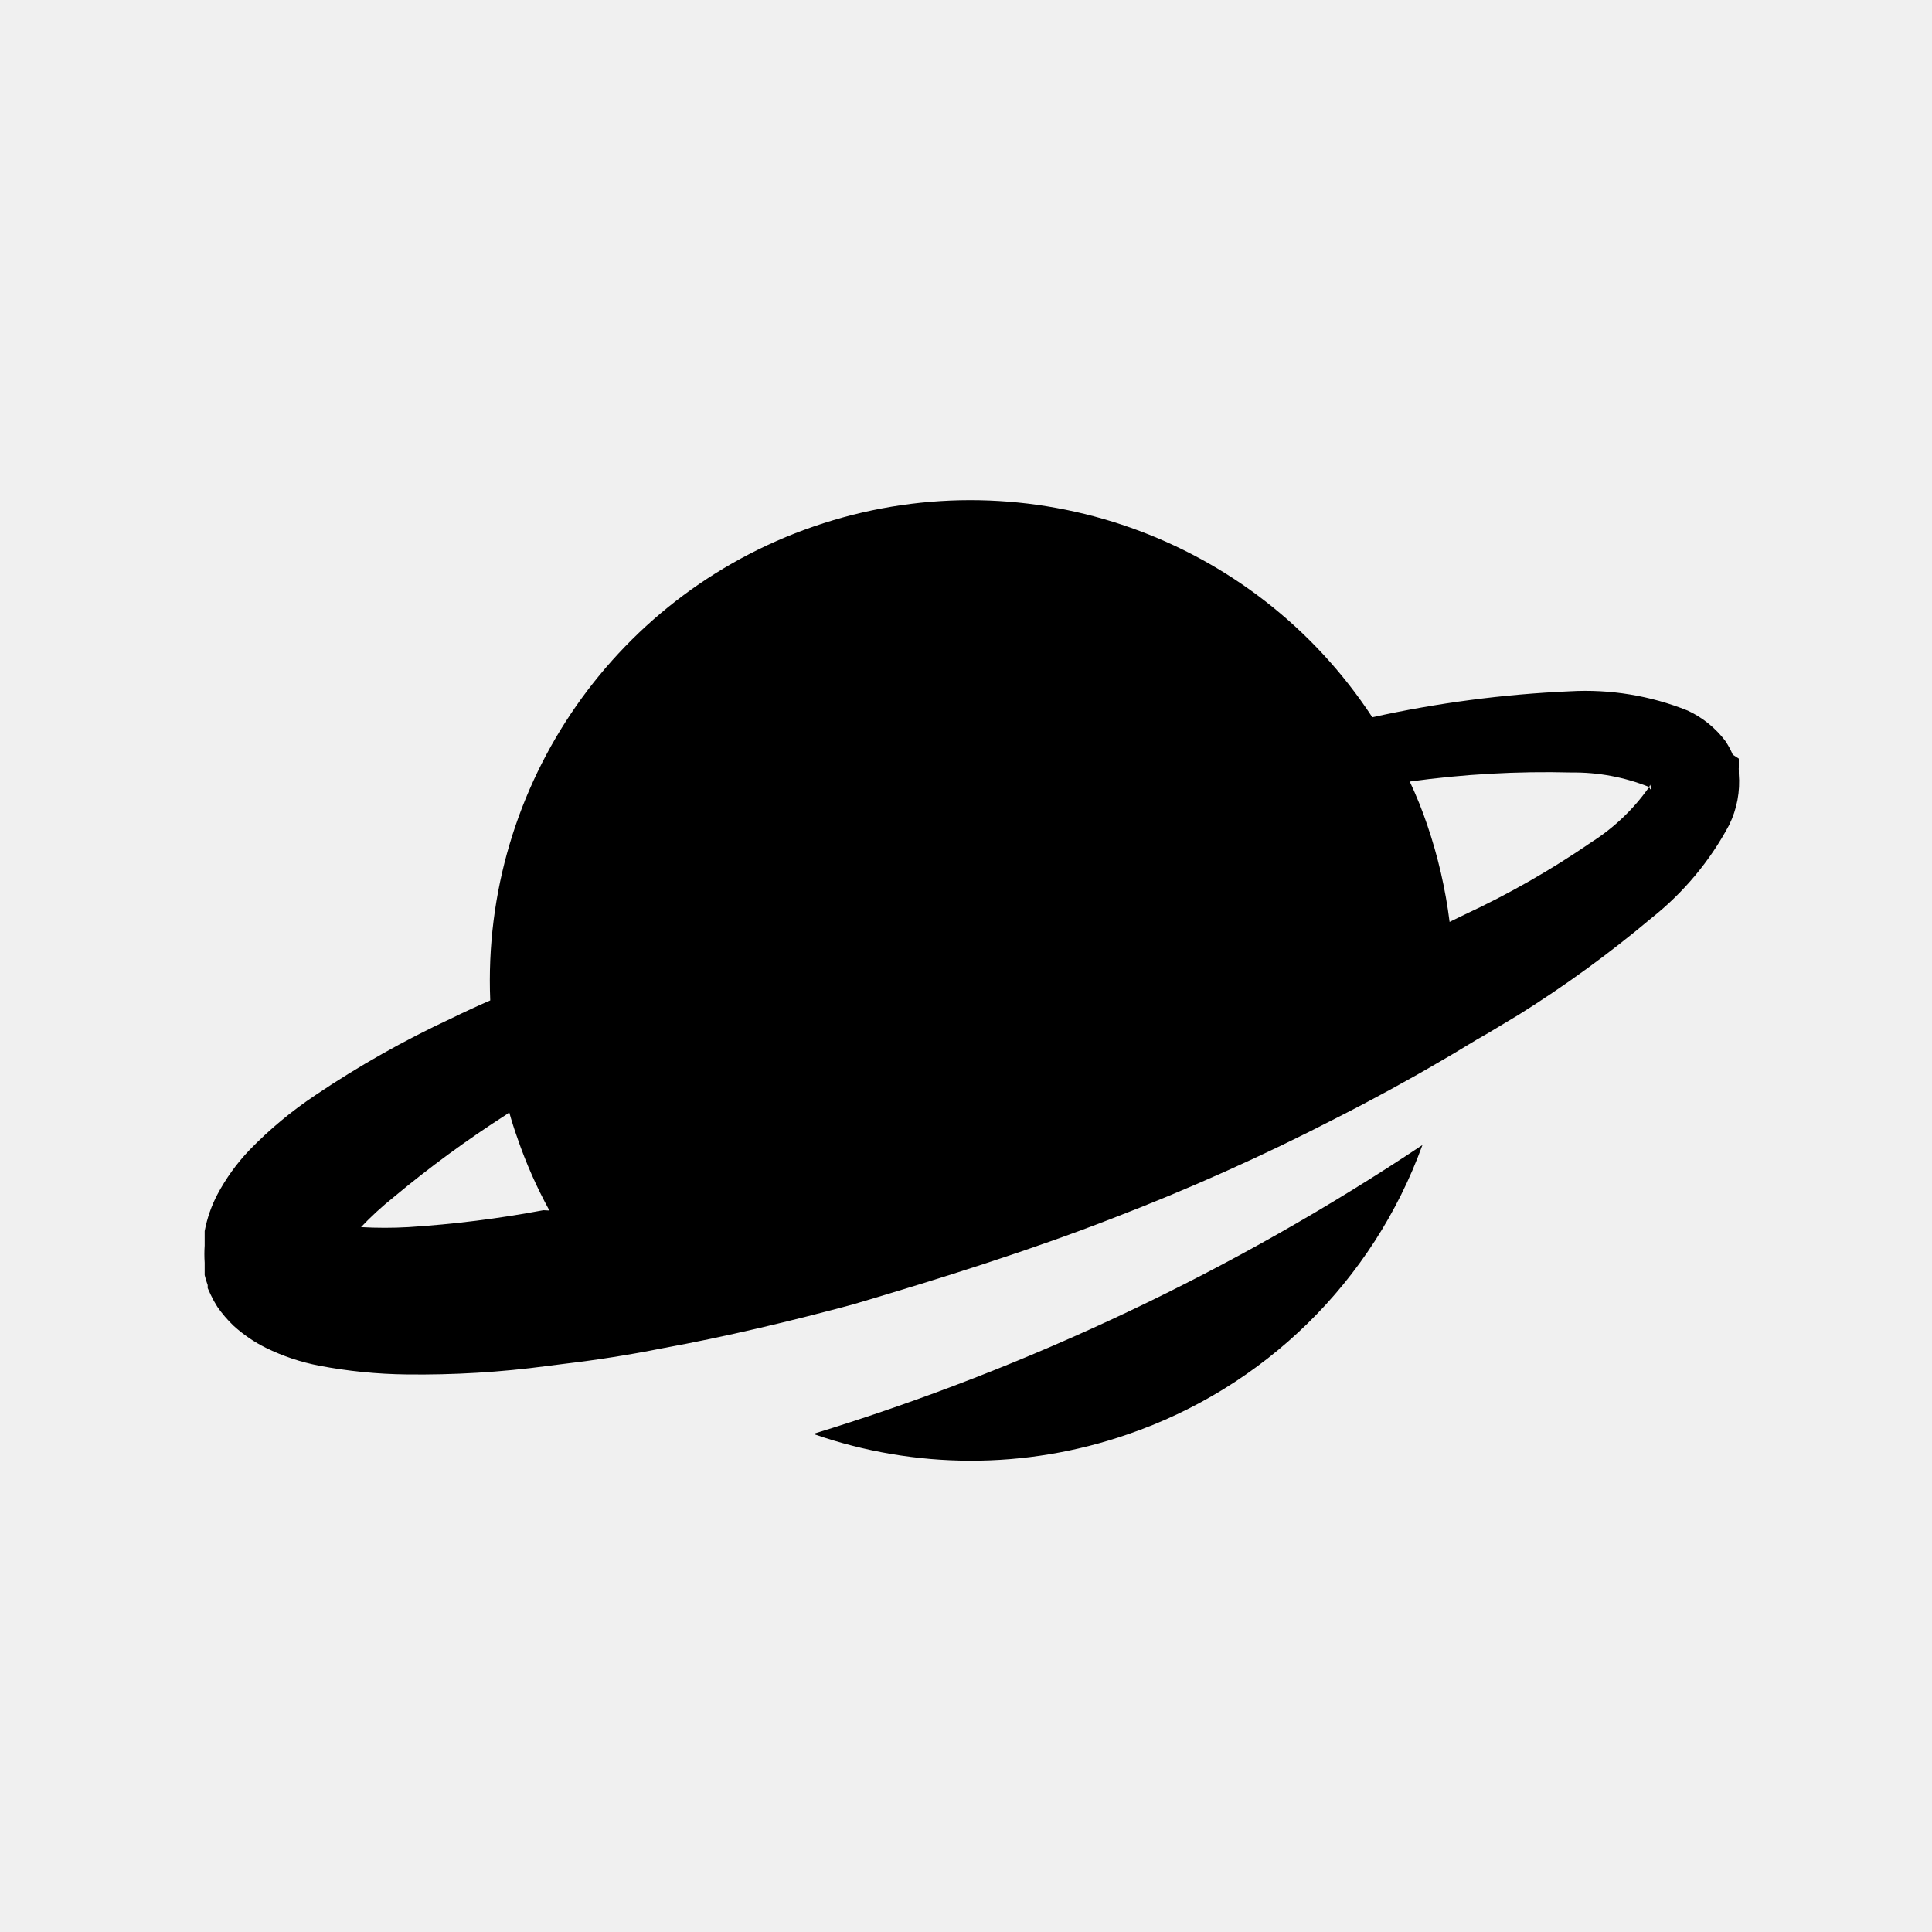
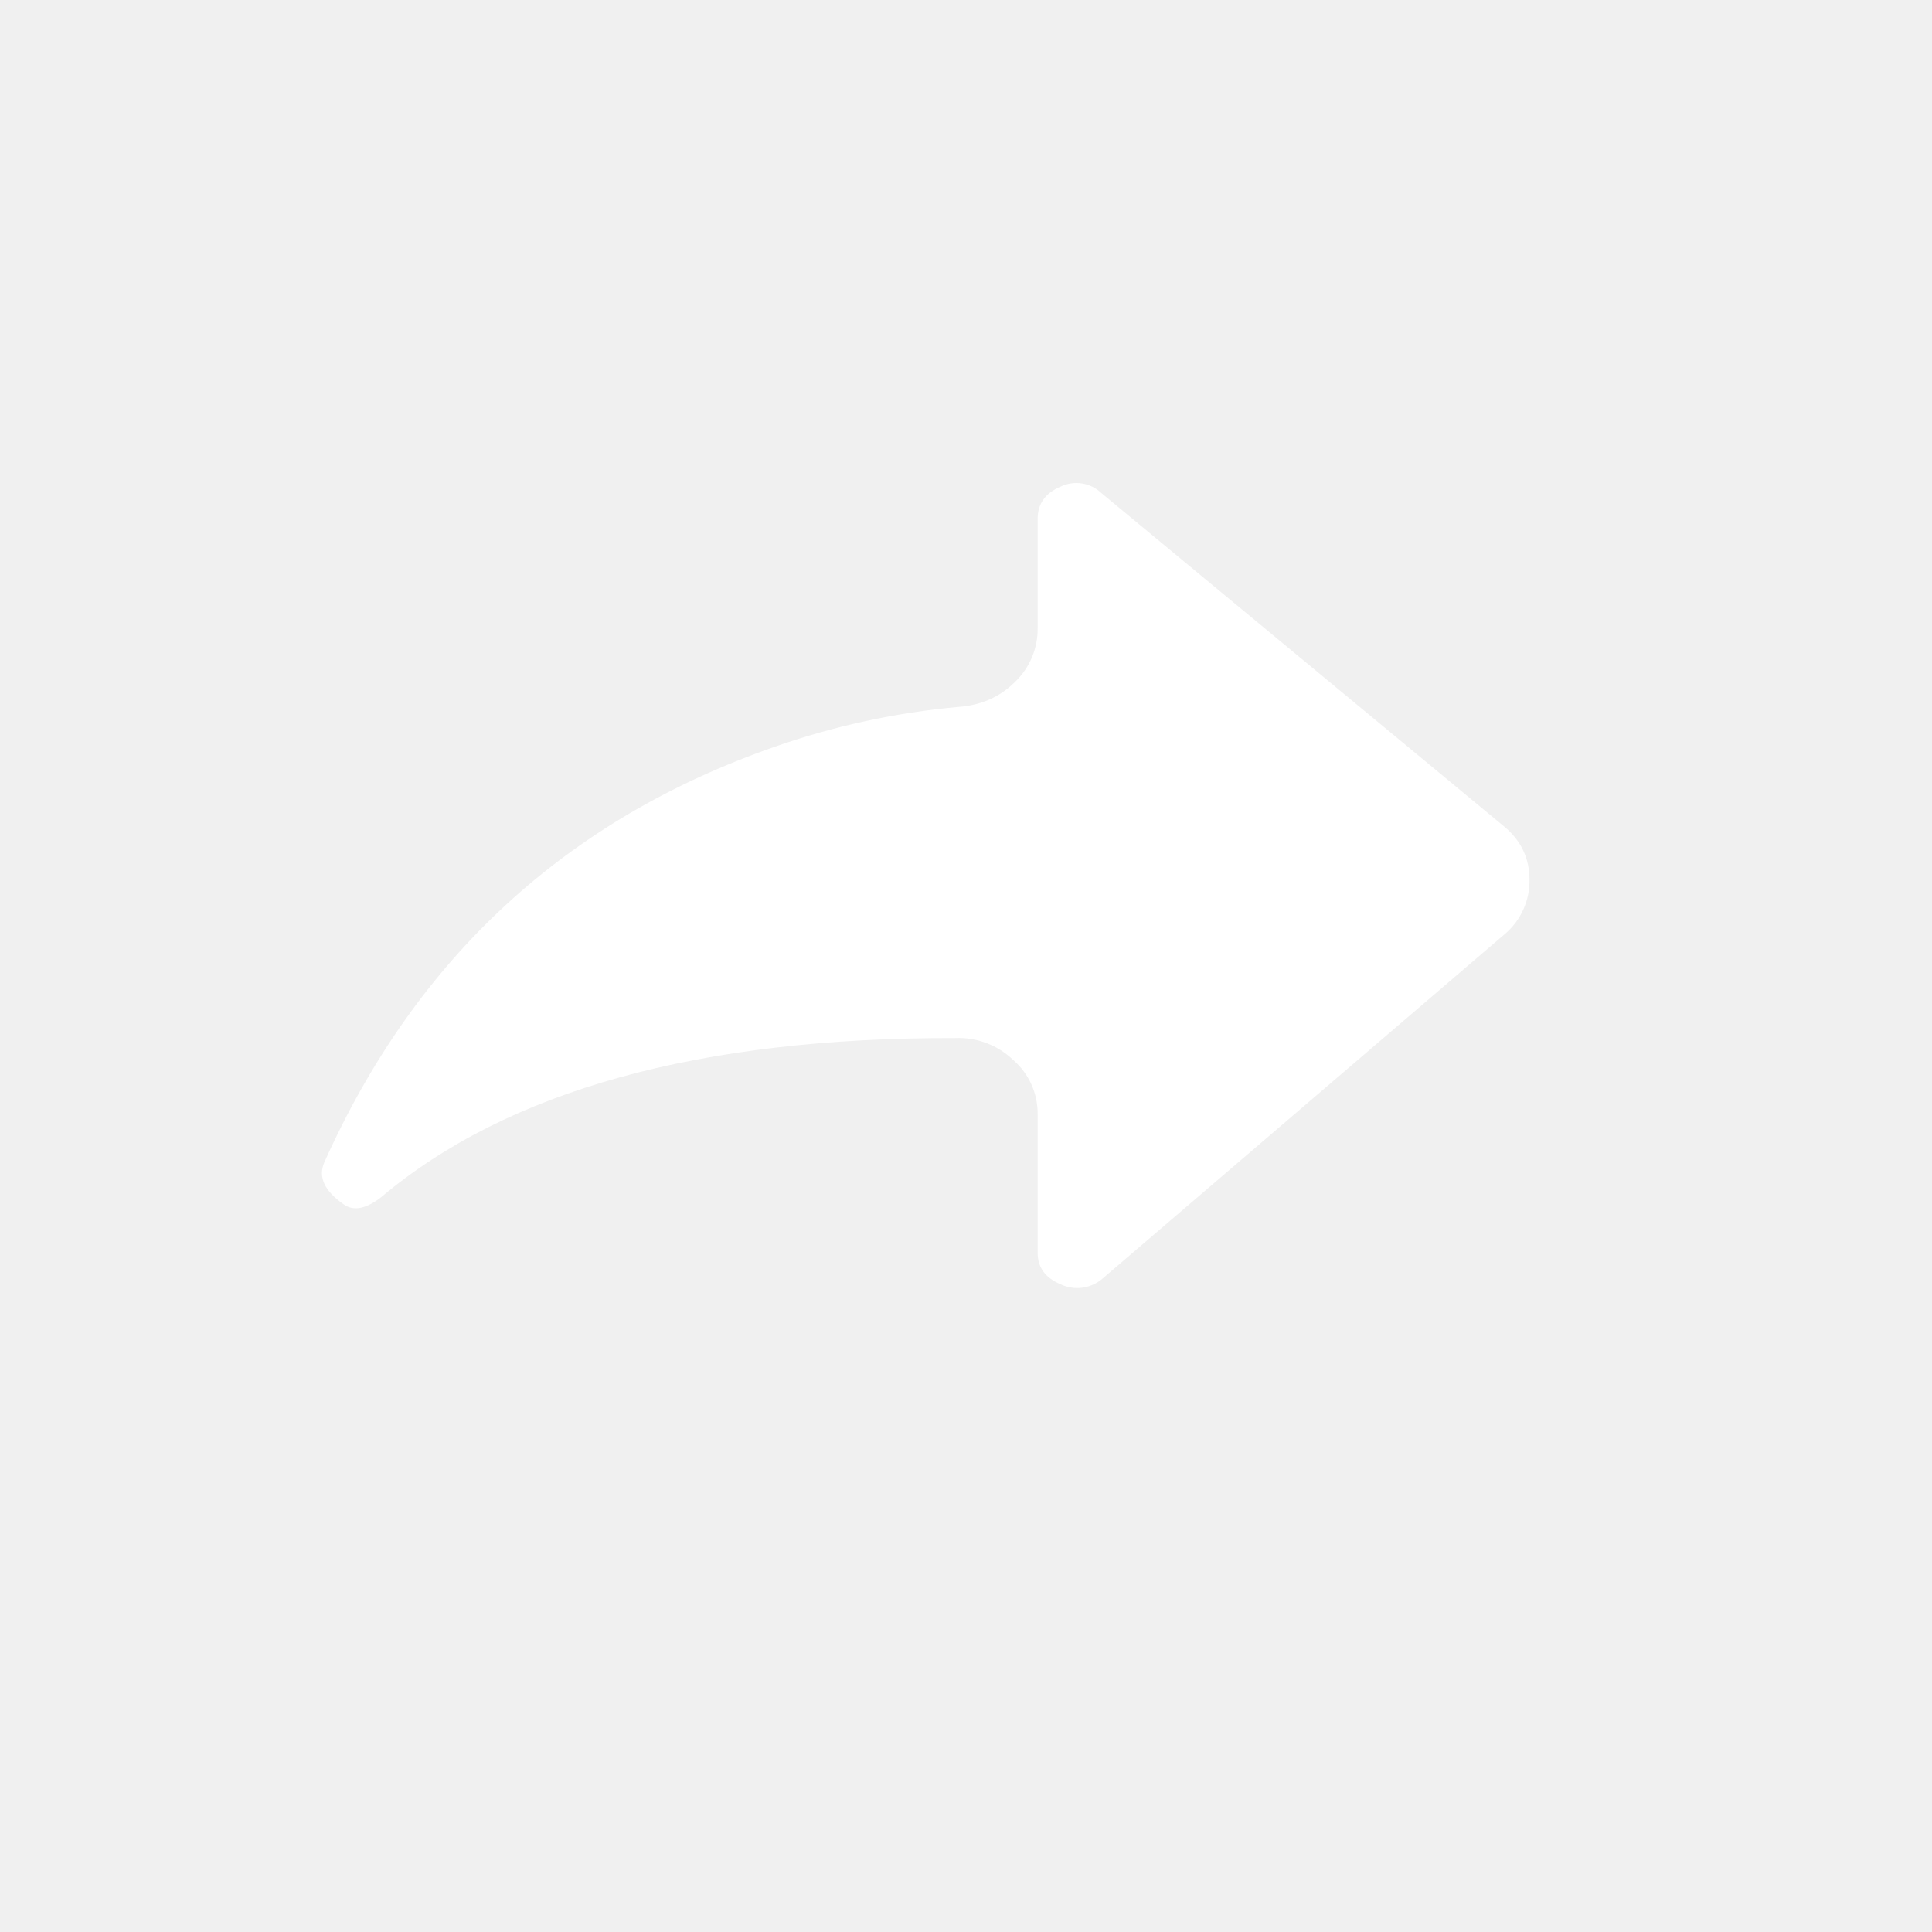
- <svg xmlns="http://www.w3.org/2000/svg" viewBox="0 0 64 64">
-   <path class="cls-1" d="M37.34,47.52a15.84,15.84,0,0,0,9.78-9.59A77.14,77.14,0,0,1,26.94,47.5,15.84,15.84,0,0,0,37.34,47.52ZM57.6,25.63c0-.08,0-.11,0-.13a.16.16,0,0,1,0-.06.53.53,0,0,0,0-.08.6.6,0,0,0,0-.08l0-.15L57.4,25a2.66,2.66,0,0,0-.25-.46,3.32,3.32,0,0,0-1.24-1A9.09,9.09,0,0,0,52,22.9a38,38,0,0,0-6.54.86,15.92,15.92,0,0,0-29.22,9.38c-.44.19-.87.39-1.3.6a32.78,32.78,0,0,0-4.48,2.53,13.37,13.37,0,0,0-2.2,1.83A6.68,6.68,0,0,0,7.2,39.57a4.36,4.36,0,0,0-.42,1.21c0,.07,0,.11,0,.19l0,.29a4.3,4.3,0,0,0,0,.57l0,.18,0,.08,0,.15a2.88,2.88,0,0,0,.1.33h0s0,0,0,0l0,.1.1.22a3.44,3.44,0,0,0,.22.4,4.05,4.05,0,0,0,.54.63,4.67,4.67,0,0,0,1.07.73,7,7,0,0,0,1.76.59,16.47,16.47,0,0,0,2.9.29,32.1,32.1,0,0,0,4.66-.28l.55-.07c1.1-.13,2.18-.3,3.23-.51,2.19-.4,4.3-.91,6.35-1.46,3-.89,5.89-1.8,8.59-2.85a73.69,73.69,0,0,0,7.41-3.32c1.24-.63,2.41-1.27,3.5-1.91.53-.3,1-.61,1.54-.91l1-.6a39,39,0,0,0,4.41-3.21,9.82,9.82,0,0,0,2.57-3.08A3.23,3.23,0,0,0,57.6,25.63ZM18,40.09a36.64,36.64,0,0,1-4.47.56,13.79,13.79,0,0,1-1.57,0h0c.32-.34.7-.69,1.09-1a36.81,36.81,0,0,1,3.71-2.72l.11-.08c.08.29.17.57.27.85a15.28,15.28,0,0,0,1.06,2.4ZM54.66,26.15h0a.11.11,0,0,1,0-.05l0,0-.05,0,0,0a6.77,6.77,0,0,1-1.88,1.79,29,29,0,0,1-4.24,2.42l-.47.23a16.18,16.18,0,0,0-.74-3.21,13.62,13.62,0,0,0-.58-1.44,32.89,32.89,0,0,1,5.36-.3,6.71,6.71,0,0,1,2.57.48c.06-.1,0-.12.08.05h0s0,0,0,0Z" />
+ <svg xmlns="http://www.w3.org/2000/svg" viewBox="0 0 24 24">
+   <path d="M12.89 6.446c0-.187.094-.32.283-.4a.45.45 0 0 1 .51.08l5.002 4.141c.21.174.315.395.315.662a.865.865 0 0 1-.304.672l-5.001 4.283a.48.48 0 0 1-.522.069c-.189-.08-.283-.21-.283-.39v-1.726a.88.88 0 0 0-.304-.67.98.98 0 0 0-.718-.272c-3.181-.008-5.559.651-7.132 1.976-.188.147-.344.177-.467.09-.24-.168-.319-.34-.24-.523 1.139-2.54 3.005-4.261 5.6-5.163a9.464 9.464 0 0 1 2.272-.493c.282-.02.518-.122.707-.31a.912.912 0 0 0 .282-.671V6.446z" fill="#FFF" fill-rule="evenodd" />
</svg>
